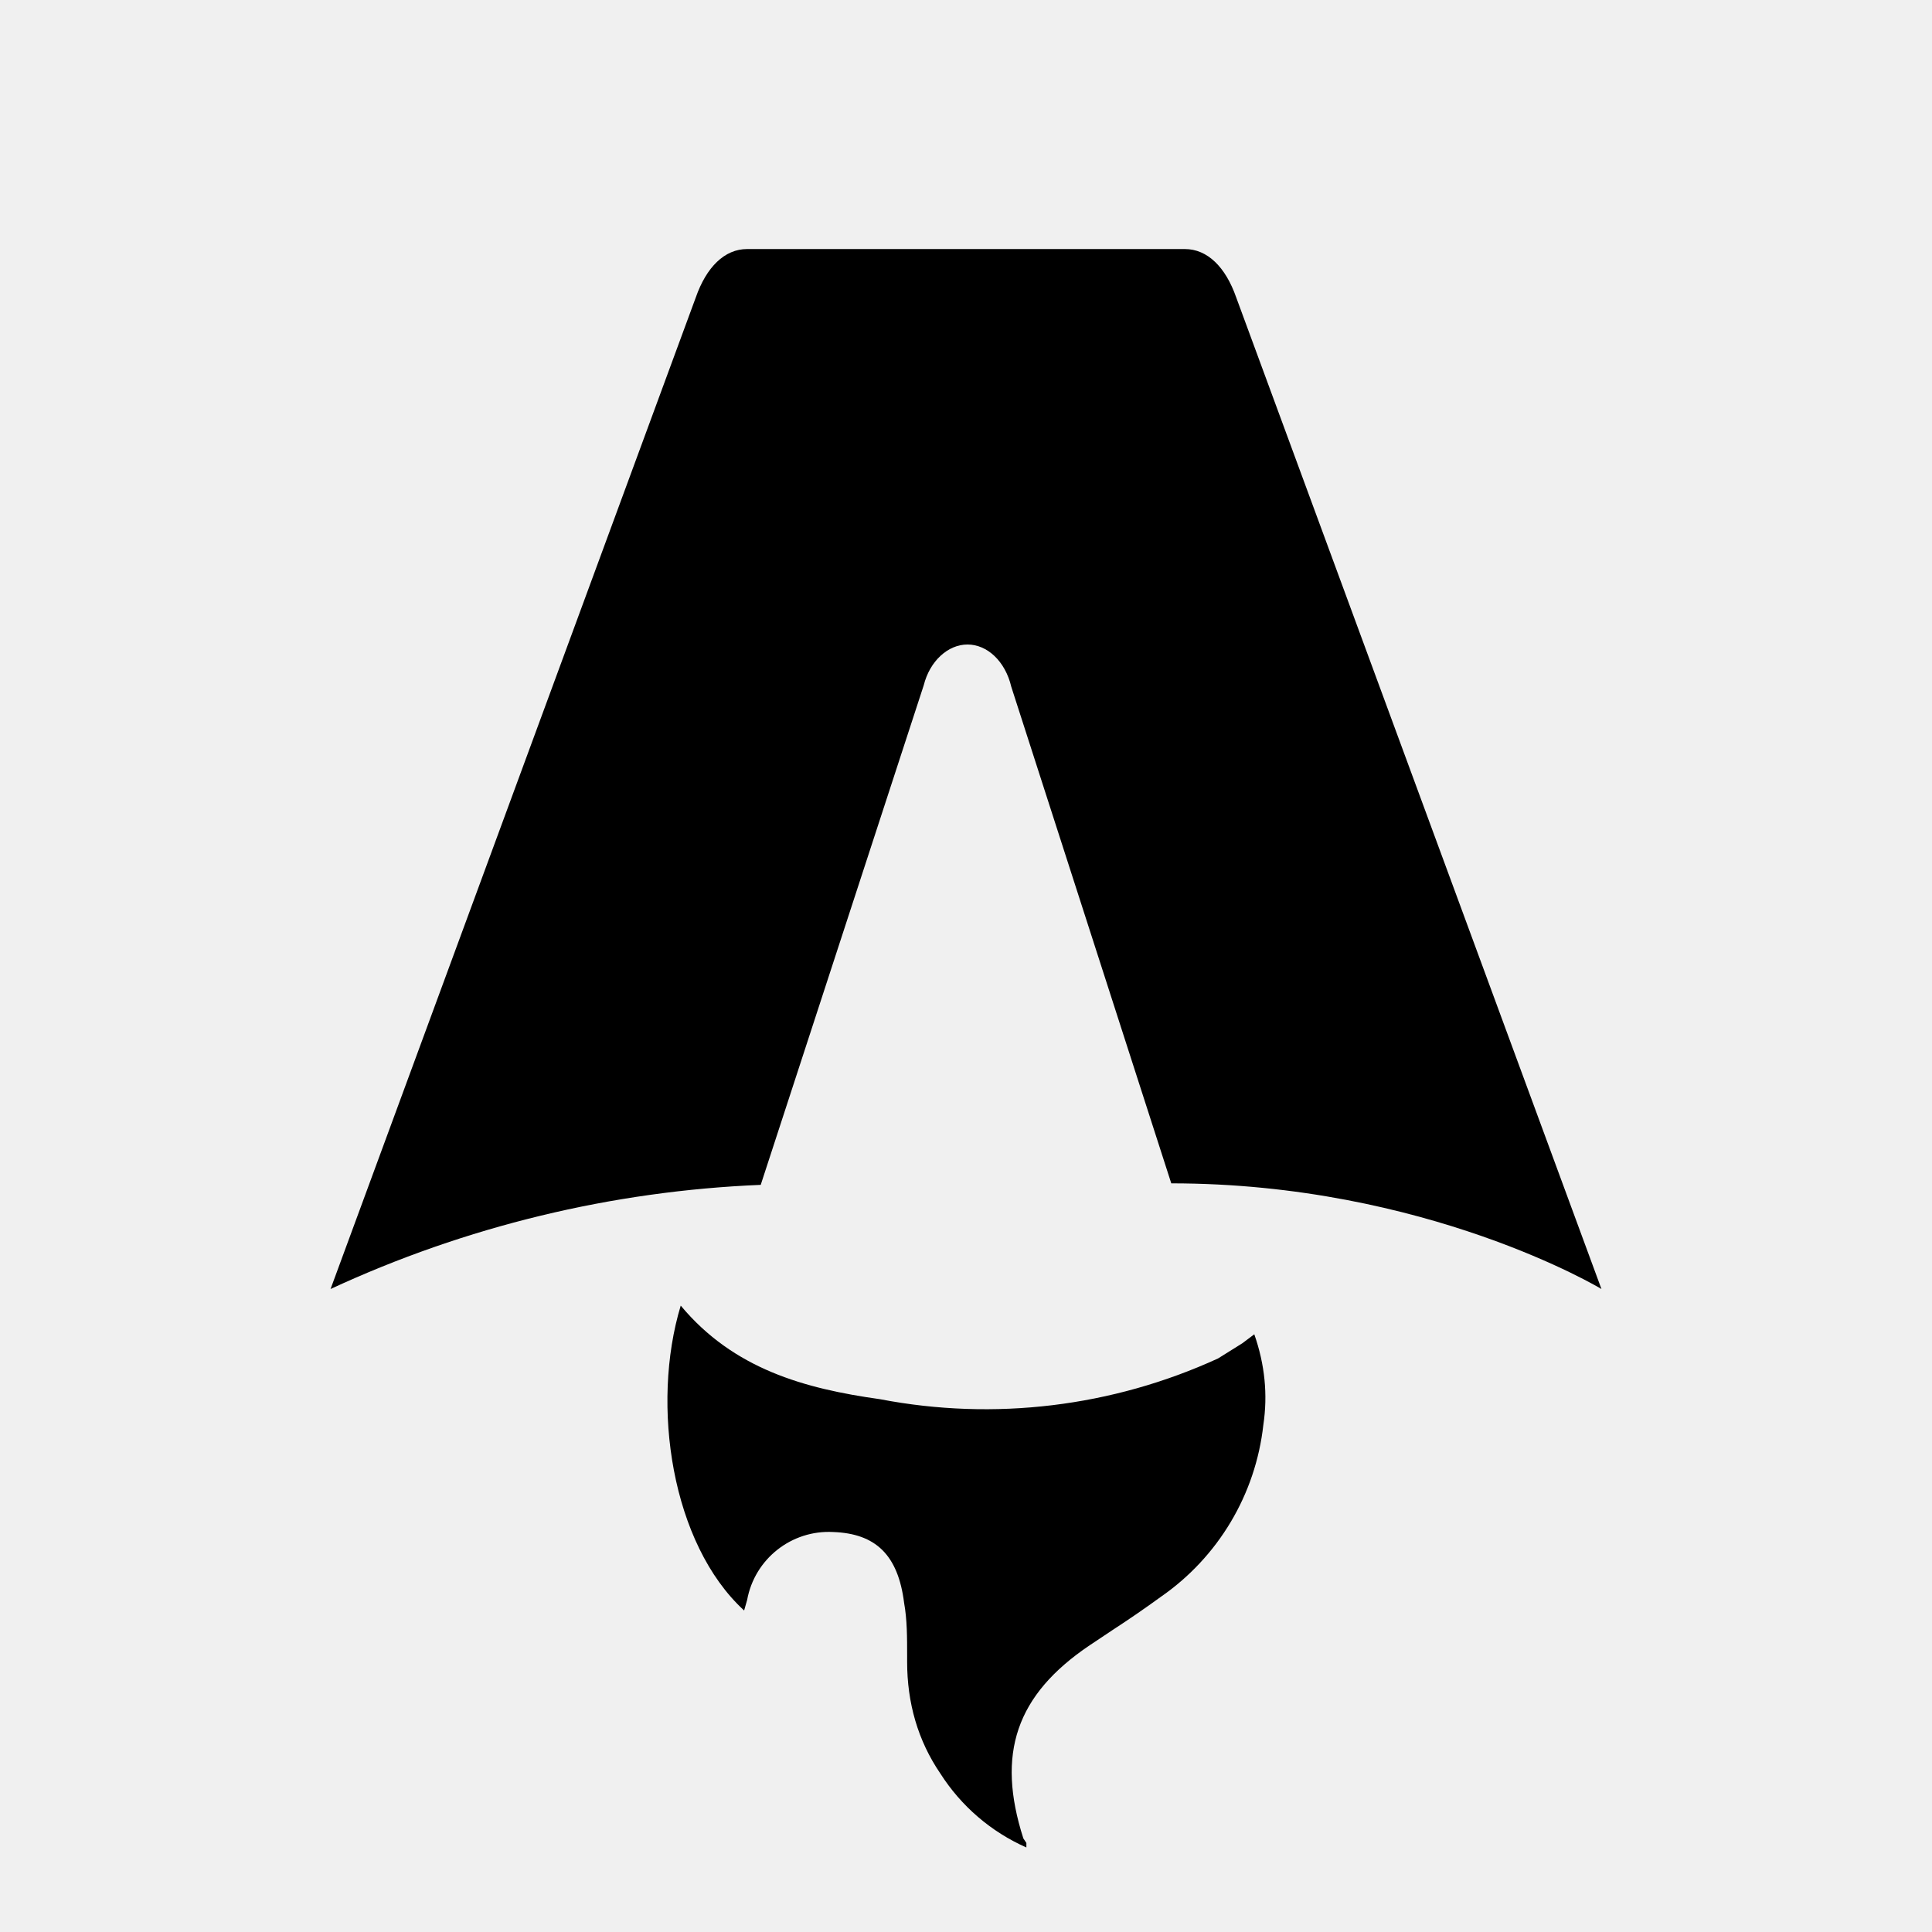
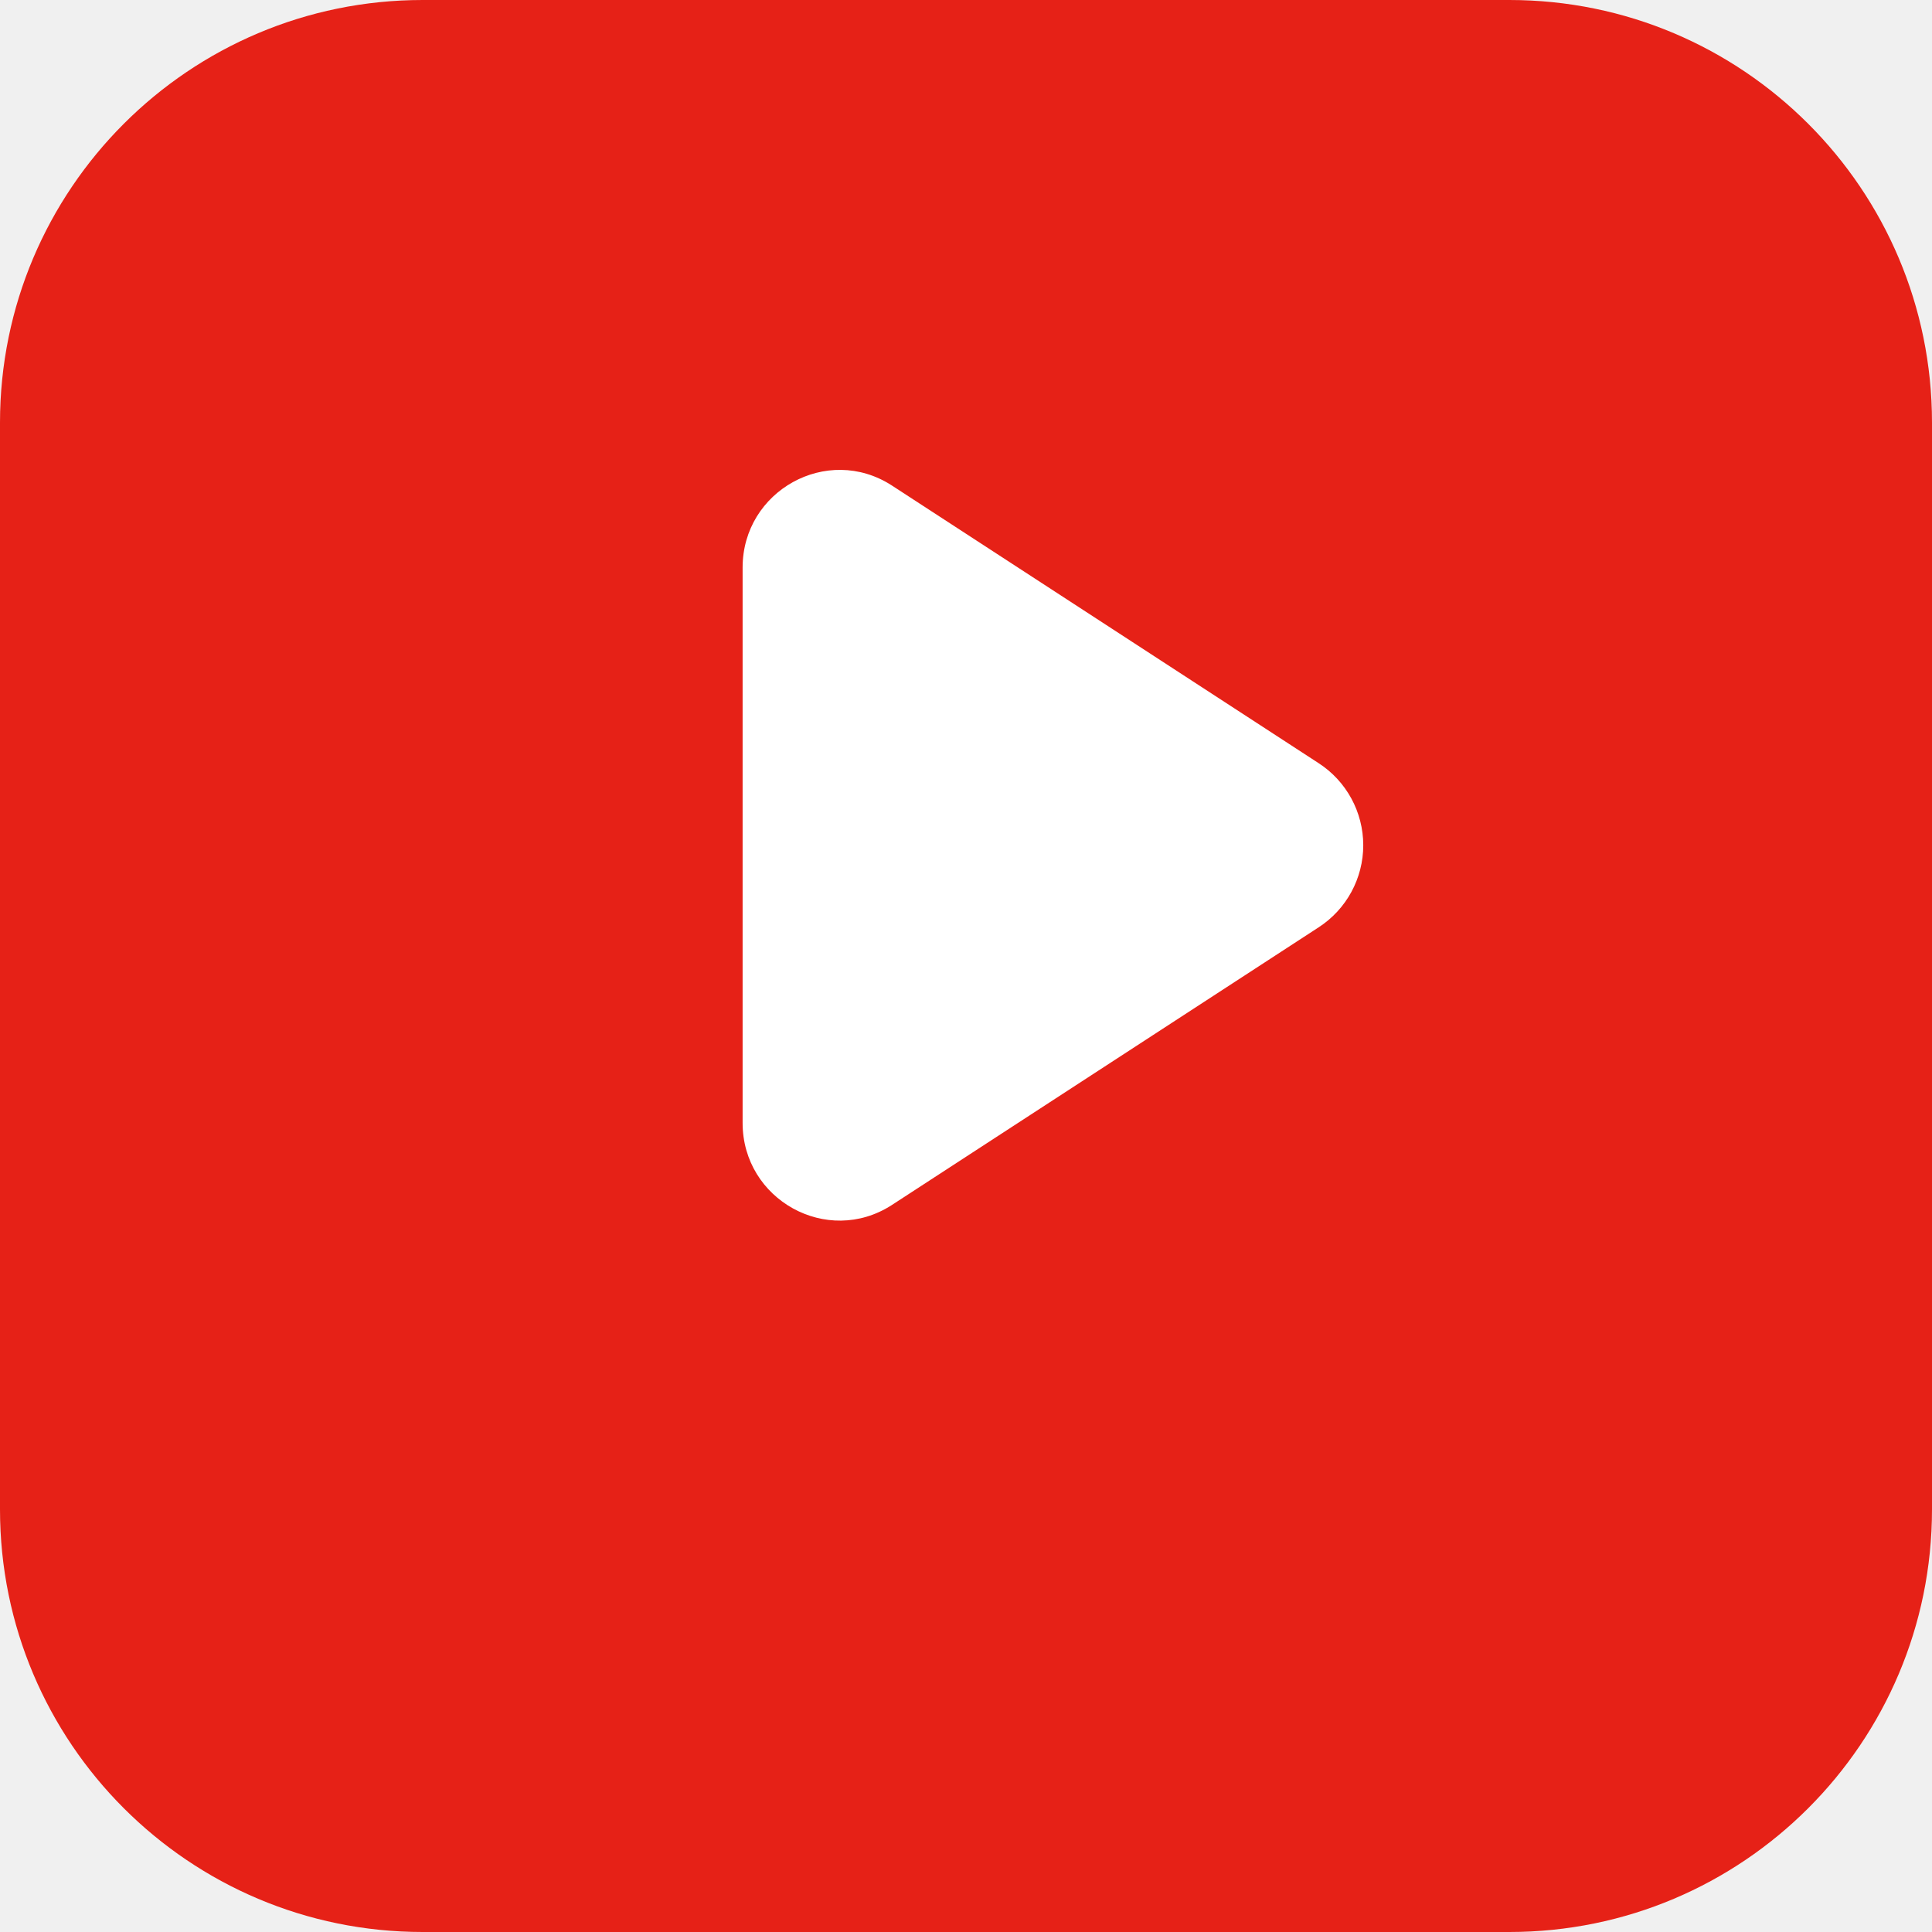
- <svg xmlns="http://www.w3.org/2000/svg" fill="none" viewBox="0 0 128 128">
-   <path d="M50.4 78.5a75.1 75.1 0 0 0-28.5 6.9l24.2-65.7c.7-2 1.9-3.2 3.4-3.2h29c1.5 0 2.7 1.2 3.4 3.2l24.2 65.7s-11.6-7-28.5-7L67 45.5c-.4-1.7-1.6-2.8-2.9-2.8-1.3 0-2.5 1.1-2.9 2.7L50.4 78.5Zm-1.1 28.2Zm-4.2-20.2c-2 6.6-.6 15.8 4.2 20.2a17.5 17.5 0 0 1 .2-.7 5.5 5.5 0 0 1 5.7-4.5c2.8.1 4.3 1.5 4.7 4.7.2 1.1.2 2.3.2 3.5v.4c0 2.7.7 5.2 2.2 7.4a13 13 0 0 0 5.7 4.9v-.3l-.2-.3c-1.8-5.6-.5-9.5 4.4-12.8l1.5-1a73 73 0 0 0 3.2-2.2 16 16 0 0 0 6.8-11.4c.3-2 .1-4-.6-6l-.8.6-1.6 1a37 37 0 0 1-22.4 2.7c-5-.7-9.7-2-13.2-6.2Z" />
-   <style>
-         path { fill: #000; }
-         @media (prefers-color-scheme: dark) {
-             path { fill: #FFF; }
-         }
-     </style>
+ <svg xmlns="http://www.w3.org/2000/svg" viewBox="0 0 32 32">
+   <rect width="32" height="32" rx="7" fill="#E62117" />
+   <path d="M12.3 9.4c0-1.27 1.4-2.05 2.47-1.36l7.07 4.6a1.62 1.62 0 0 1 0 2.72l-7.07 4.6c-1.07.69-2.47-.09-2.47-1.36V9.4z" fill="#fff" />
</svg>
